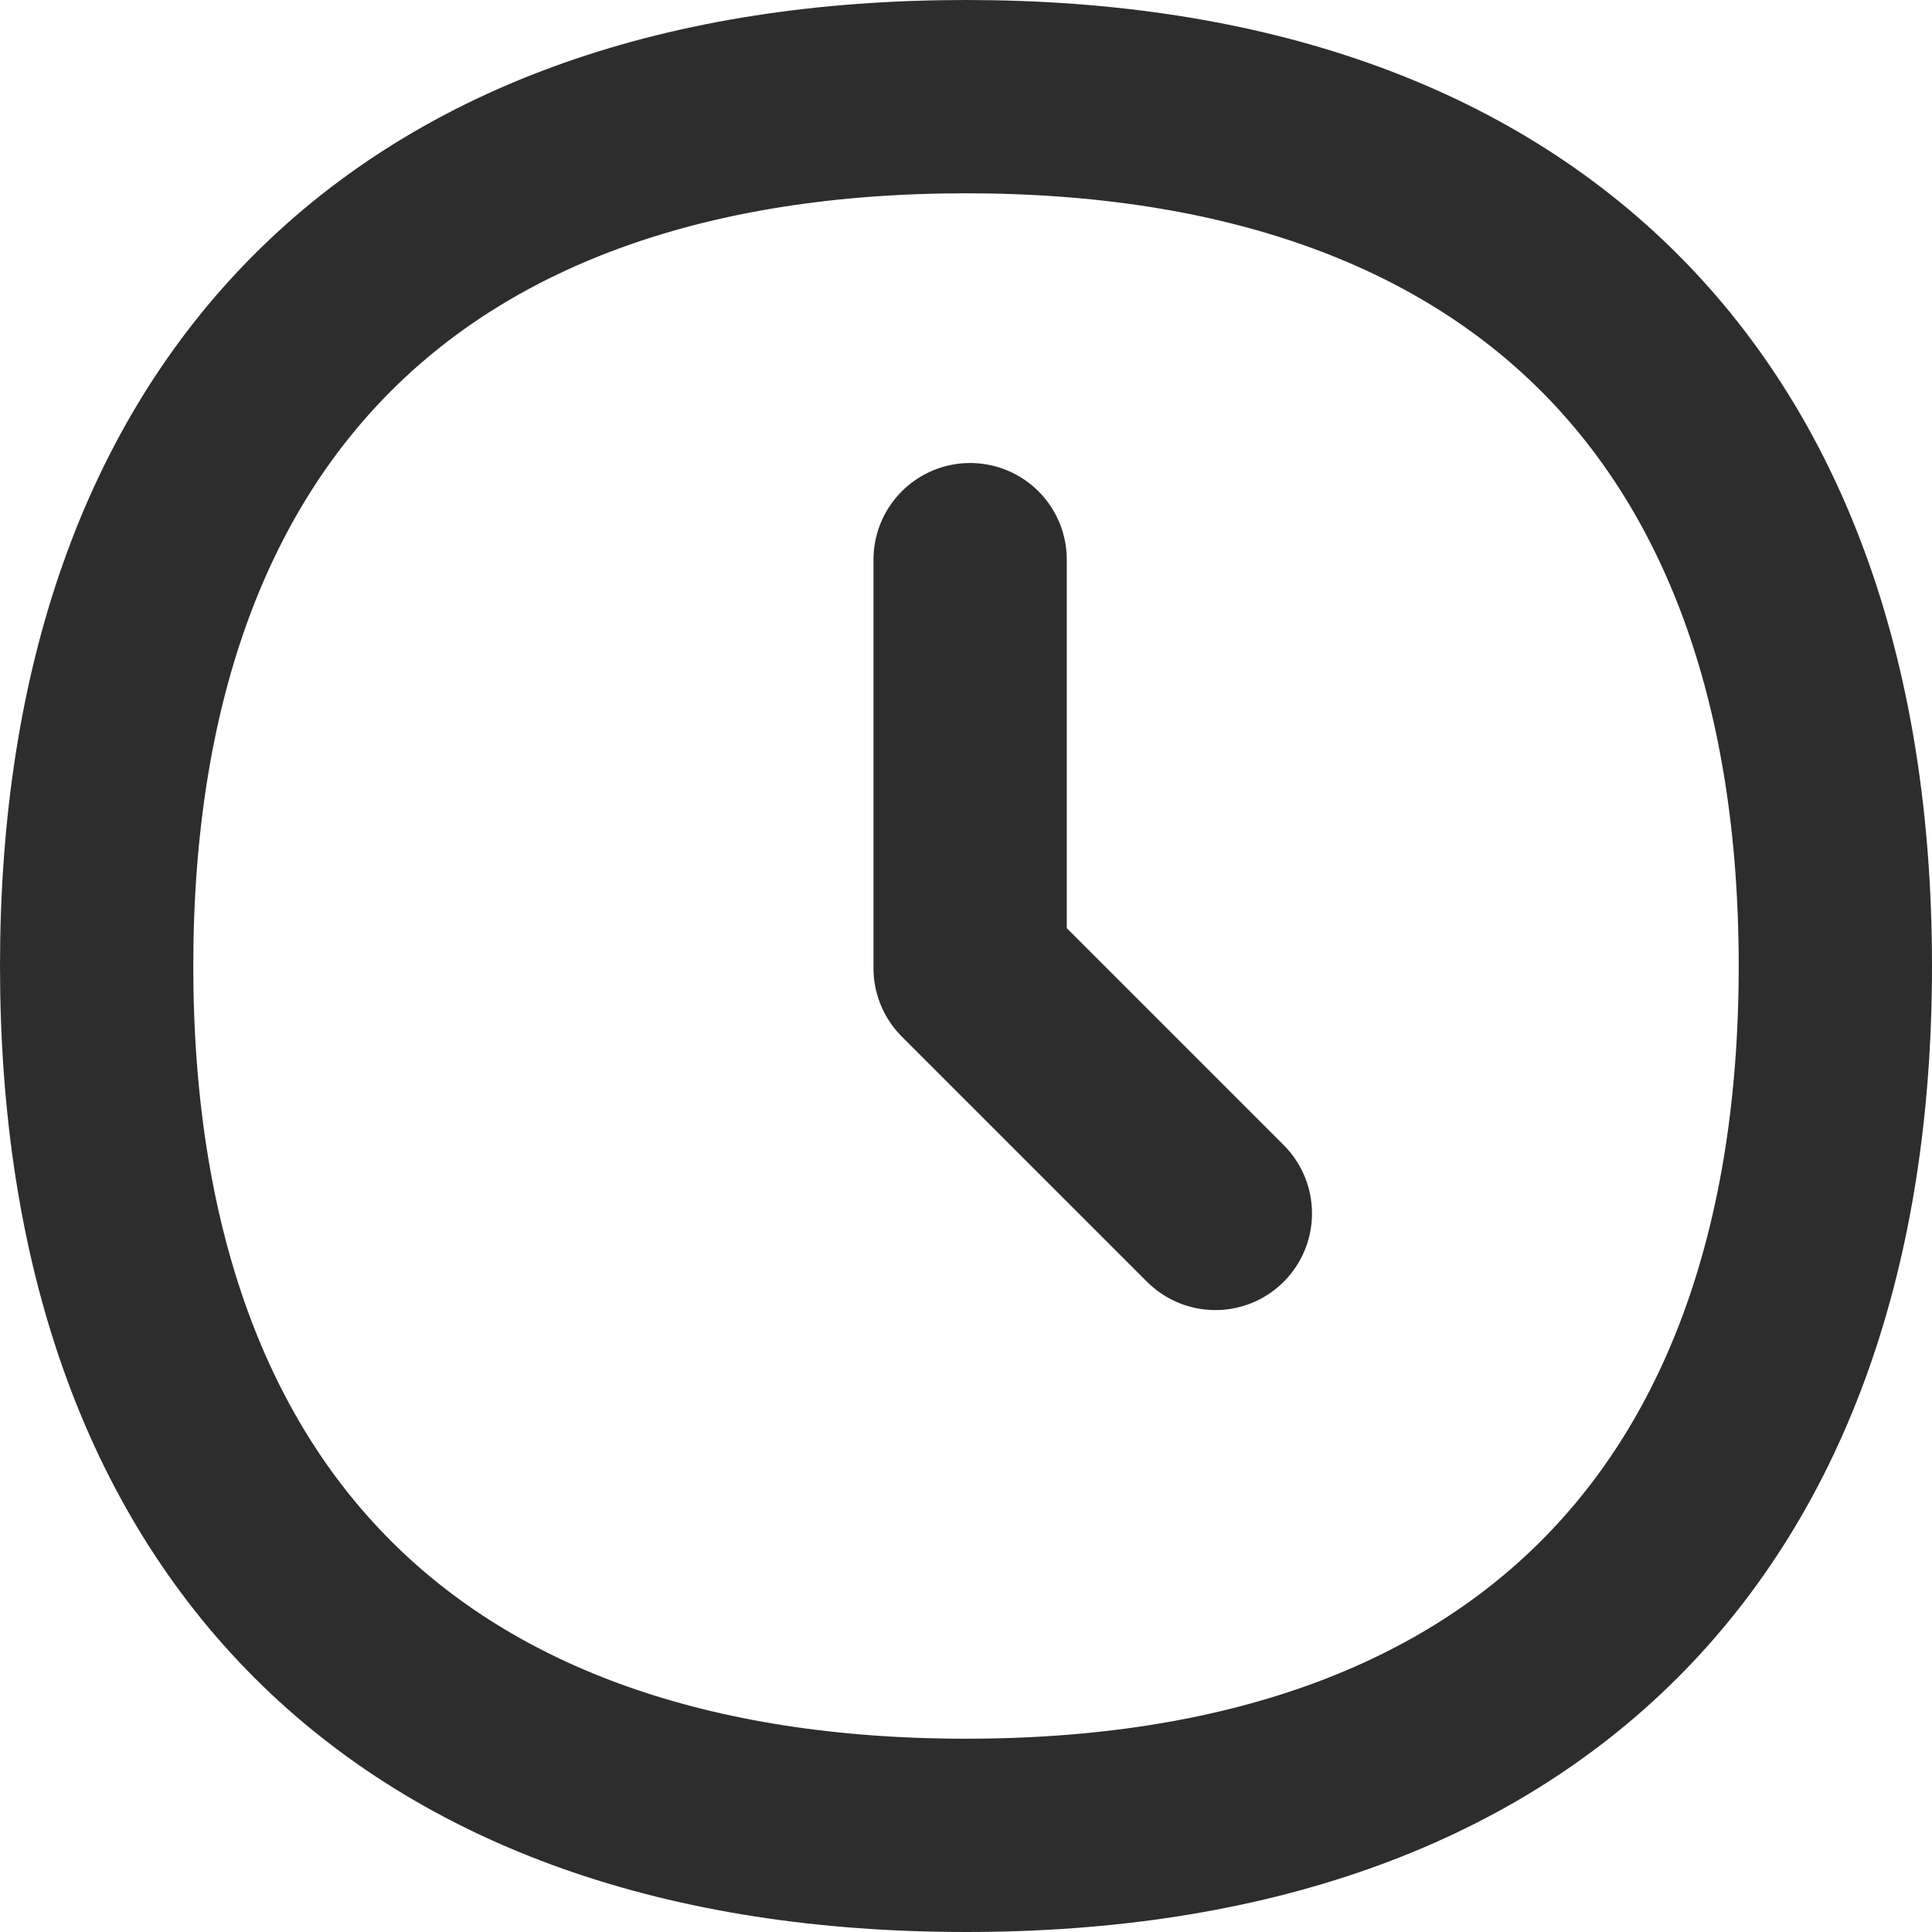
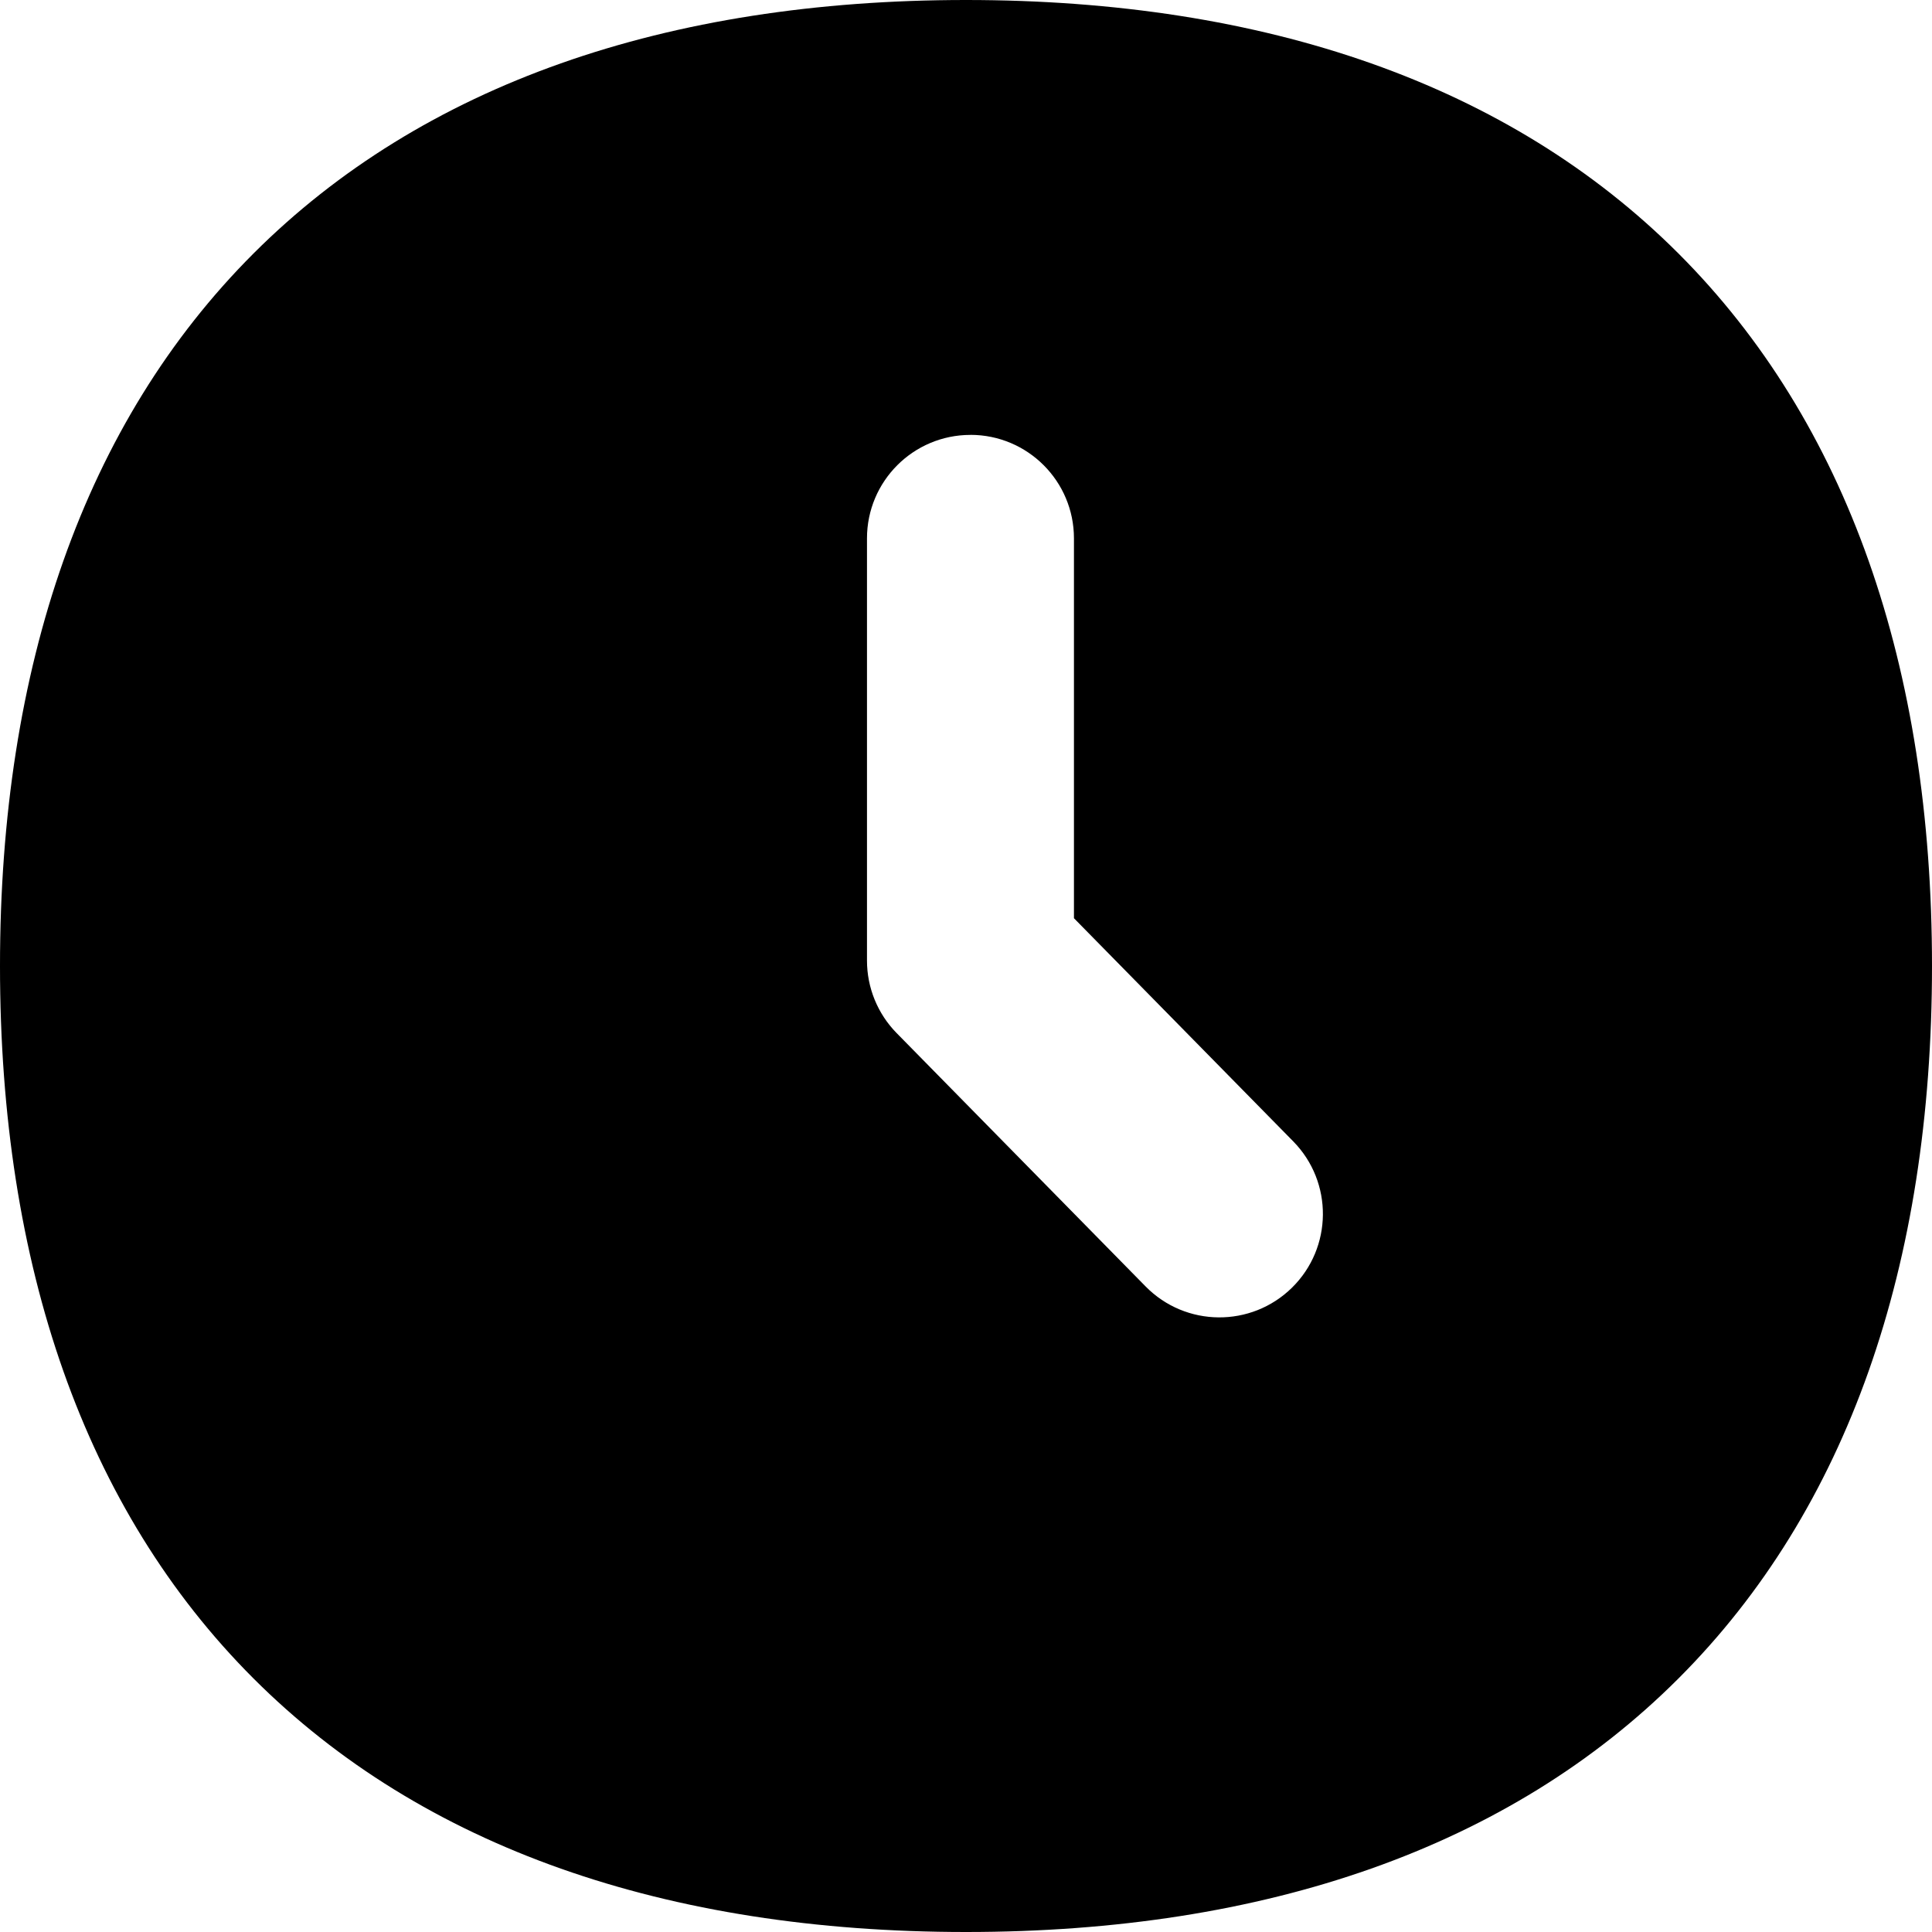
- <svg xmlns="http://www.w3.org/2000/svg" preserveAspectRatio="none" width="100%" height="100%" overflow="visible" style="display: block;" viewBox="0 0 13.094 13.094" fill="none">
+ <svg xmlns="http://www.w3.org/2000/svg" fill="none" viewBox="0 0 48 48" id="Circle-Clock--Streamline-Flex" height="48" width="48">
  <g id="circle-clock--clock-loading-measure-time-circle">
-     <path id="Vector" d="M6.547 12.439C10.318 12.439 12.439 10.318 12.439 6.547C12.439 2.776 10.318 0.655 6.547 0.655C2.776 0.655 0.655 2.776 0.655 6.547C0.655 10.318 2.776 12.439 6.547 12.439Z" stroke="#2D2D2D" stroke-width="1.31" stroke-linecap="round" stroke-linejoin="round" />
-     <path id="Vector 12" d="M6.575 3.793V6.562L8.237 8.224" stroke="#2D2D2D" stroke-width="1.31" stroke-linecap="round" stroke-linejoin="round" />
+     <path id="Subtract" fill="#000000" fill-rule="evenodd" d="M6.298 6.298C10.499 2.098 16.562 0 24 0s13.501 2.098 17.701 6.298C45.902 10.499 48 16.562 48 24s-2.098 13.501 -6.299 17.701C37.501 45.902 31.438 48 24 48c-7.438 0 -13.501 -2.098 -17.702 -6.299C2.098 37.501 0 31.438 0 24c0 -7.438 2.098 -13.501 6.298 -17.702Zm17.813 4.506c1.42 0 2.571 1.151 2.571 2.571v9.438l5.448 5.544c0.995 1.013 0.981 2.641 -0.032 3.636 -1.013 0.995 -2.641 0.981 -3.636 -0.032l-6.185 -6.294c-0.473 -0.481 -0.737 -1.128 -0.737 -1.802V13.376c0 -1.42 1.151 -2.571 2.571 -2.571Z" clip-rule="evenodd" stroke-width="3.429" />
  </g>
</svg>
